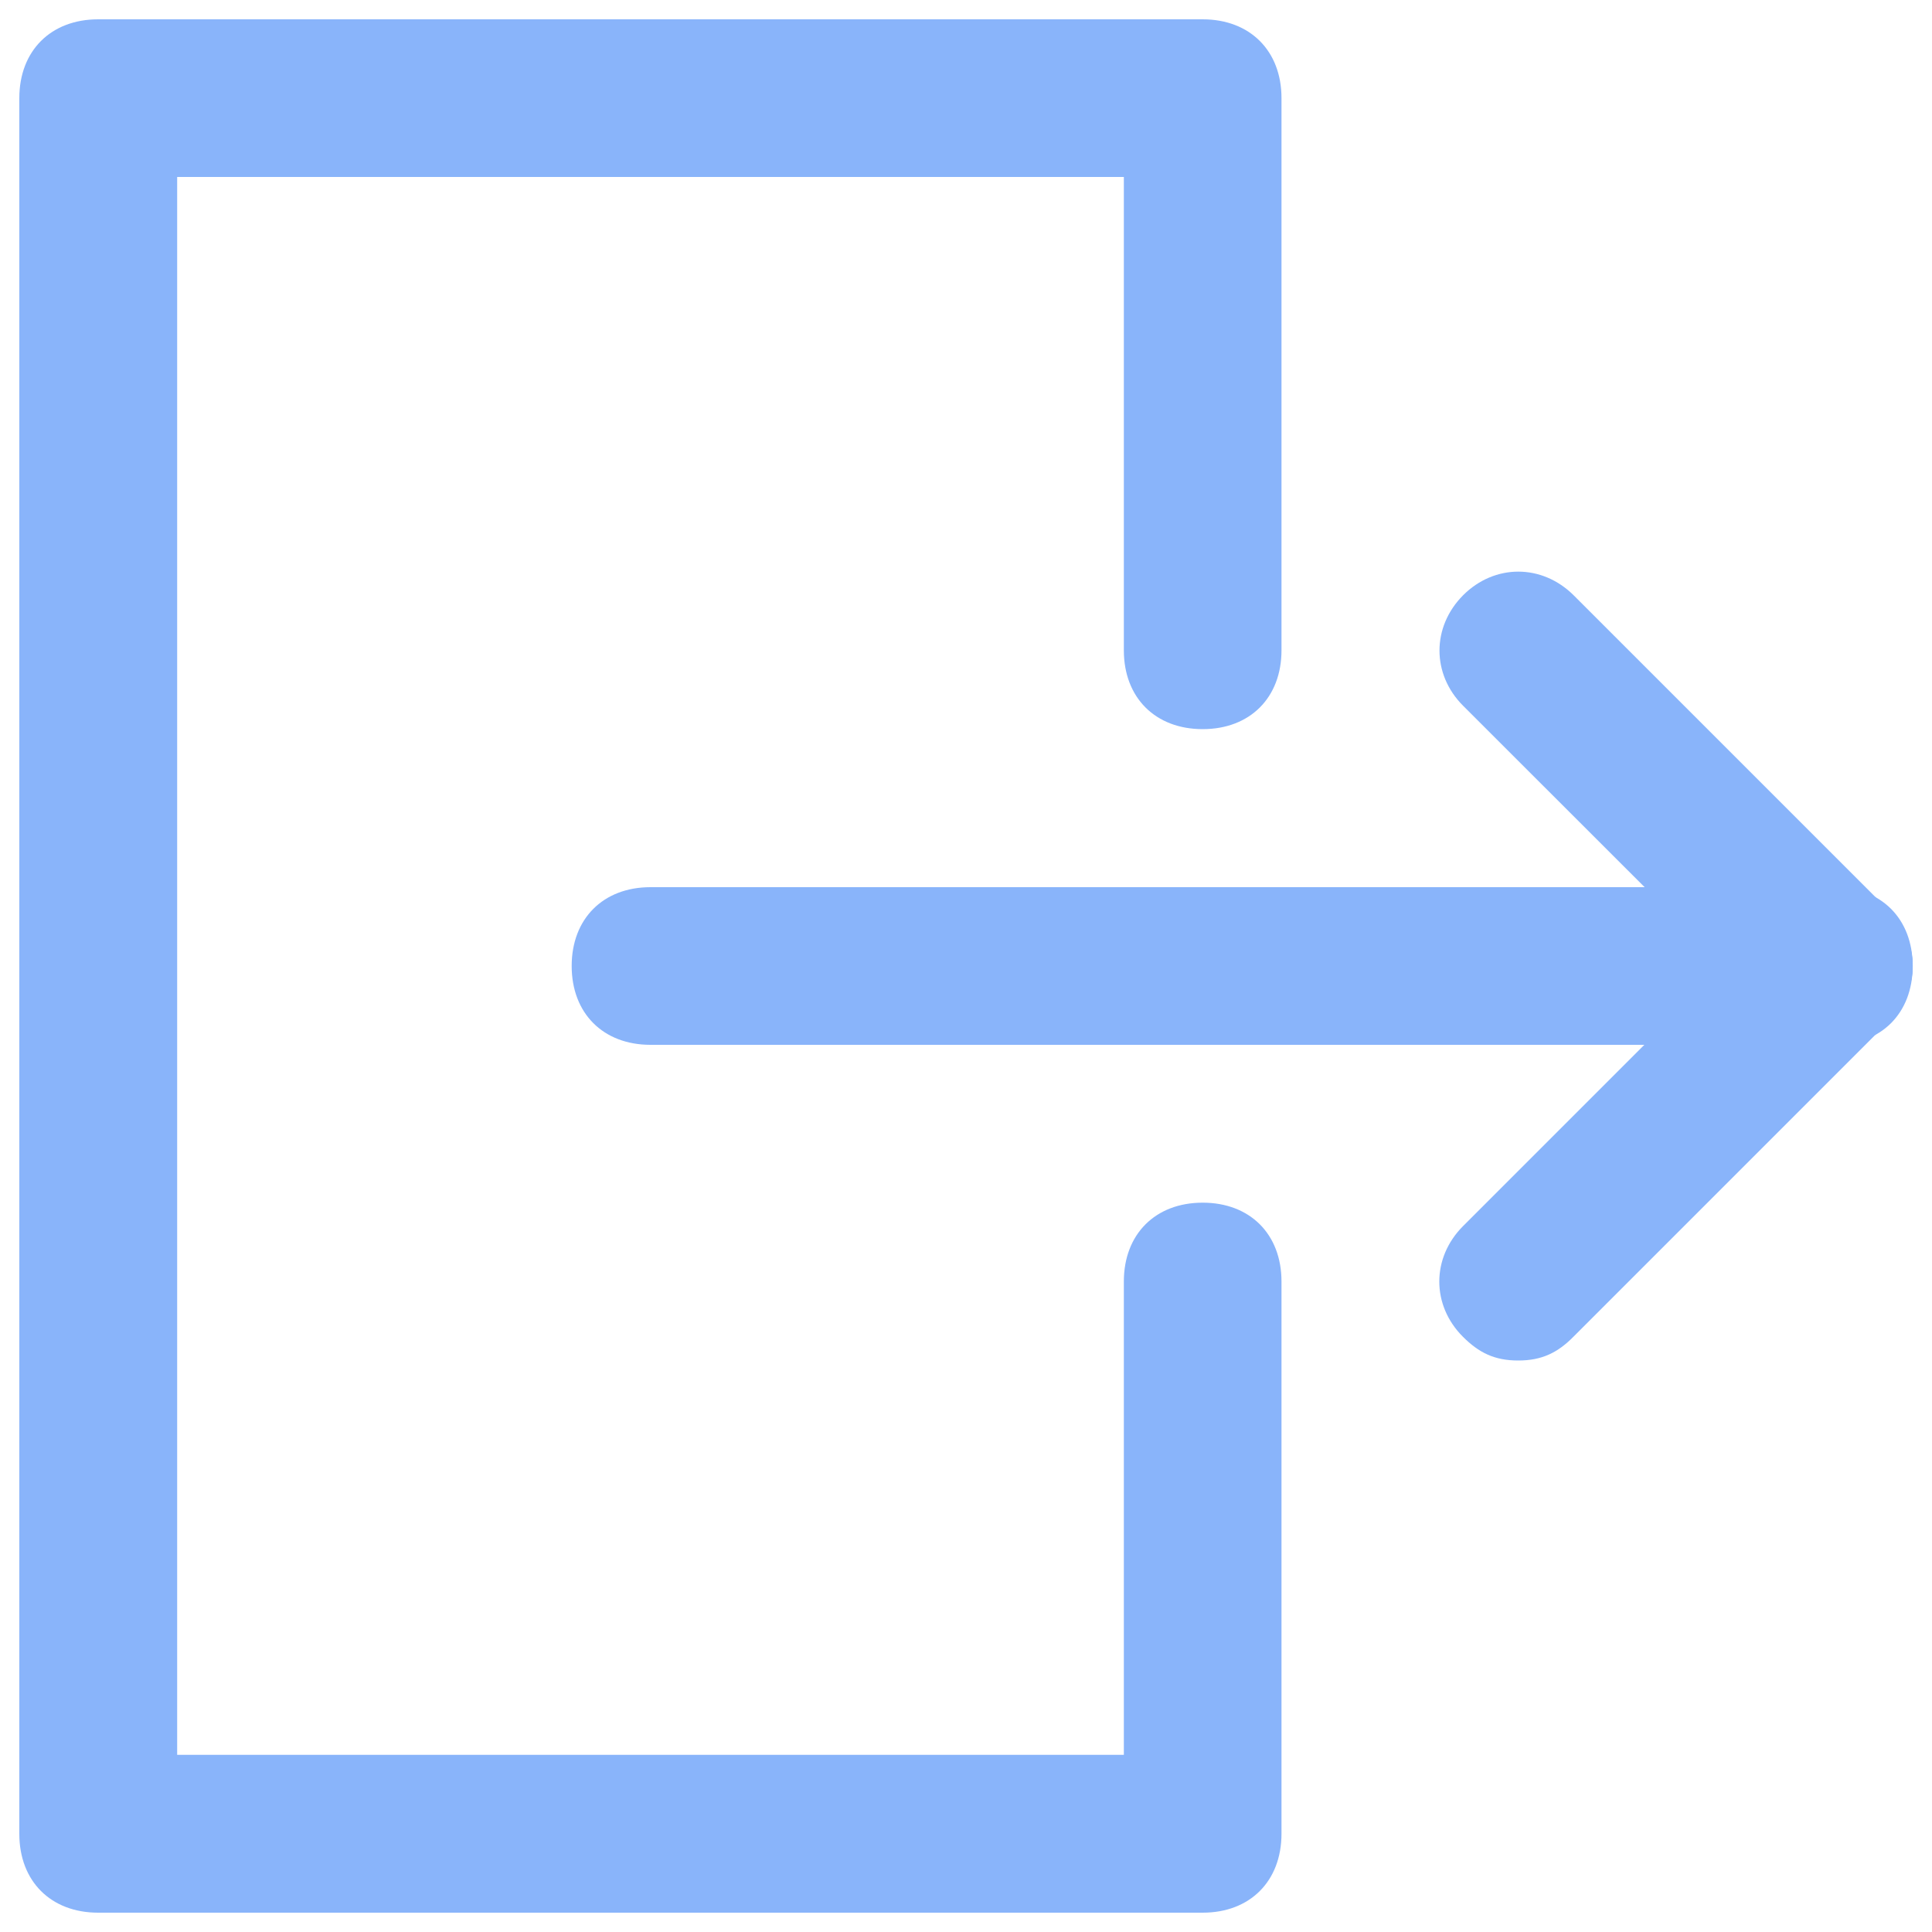
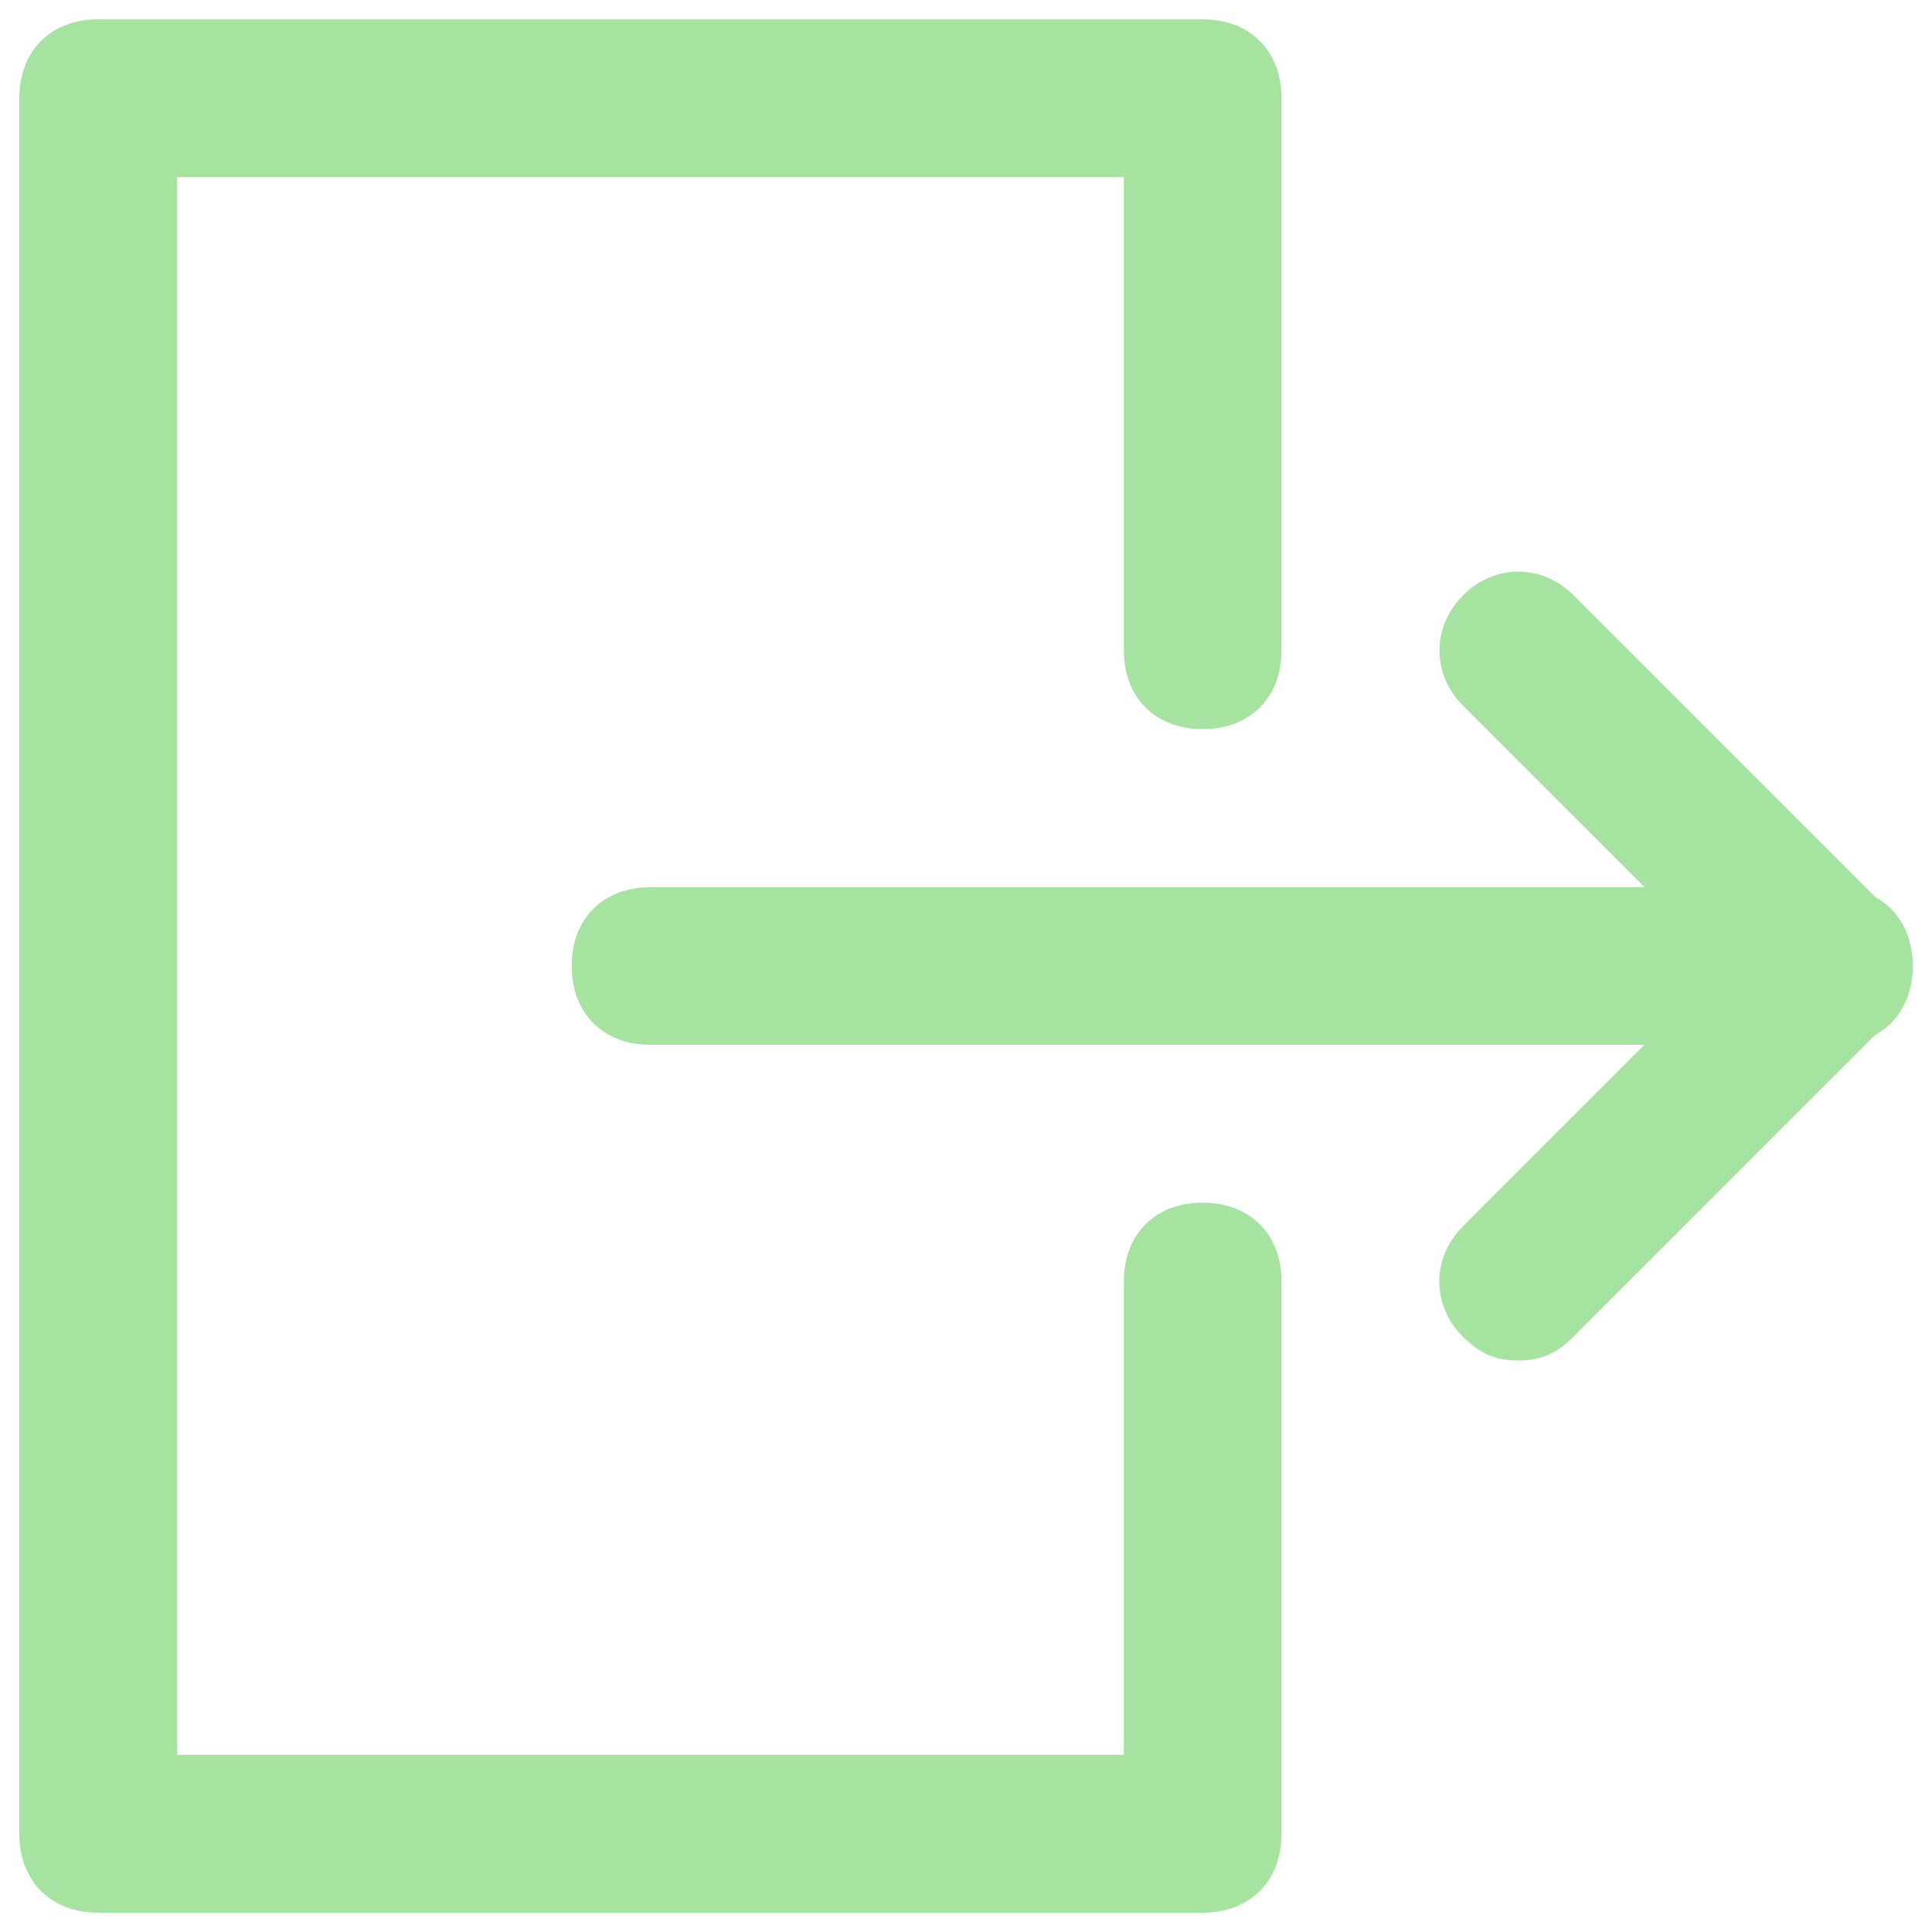
- <svg xmlns="http://www.w3.org/2000/svg" fill="#89b4fa" version="1.1" x="0px" y="0px" viewBox="0 0 1000 1000" enable-background="new 0 0 1000 1000" xml:space="preserve">
+ <svg xmlns="http://www.w3.org/2000/svg" fill="#a6e3a1" version="1.1" x="0px" y="0px" viewBox="0 0 1000 1000" enable-background="new 0 0 1000 1000" xml:space="preserve">
  <g>
    <path d="M622.5,990H50.8C26.3,990,10,973.7,10,949.2V50.8C10,26.3,26.3,10,50.8,10h571.7c24.5,0,40.8,16.3,40.8,40.8v285.8c0,24.5-16.3,40.8-40.8,40.8s-40.8-16.3-40.8-40.8v-245h-490v816.7h490v-245c0-24.5,16.3-40.8,40.8-40.8s40.8,16.3,40.8,40.8v285.8C663.3,973.7,647,990,622.5,990z" />
    <path d="M949.2,540.8H336.7c-24.5,0-40.8-16.3-40.8-40.8c0-24.5,16.3-40.8,40.8-40.8h612.5c24.5,0,40.8,16.3,40.8,40.8C990,524.5,973.7,540.8,949.2,540.8z" />
    <path d="M949.2,540.8c-12.3,0-20.4-4.1-28.6-12.3L757.3,365.3c-16.3-16.3-16.3-40.8,0-57.2c16.3-16.3,40.8-16.3,57.2,0l163.3,163.3c16.3,16.3,16.3,40.8,0,57.2C969.6,536.8,961.4,540.8,949.2,540.8z" />
    <path d="M785.8,704.2c-12.3,0-20.4-4.1-28.6-12.3c-16.3-16.3-16.3-40.8,0-57.2l163.3-163.3c16.3-16.3,40.8-16.3,57.2,0c16.3,16.3,16.3,40.8,0,57.2L814.4,691.9C806.3,700.1,798.1,704.2,785.8,704.2z" />
  </g>
</svg>
